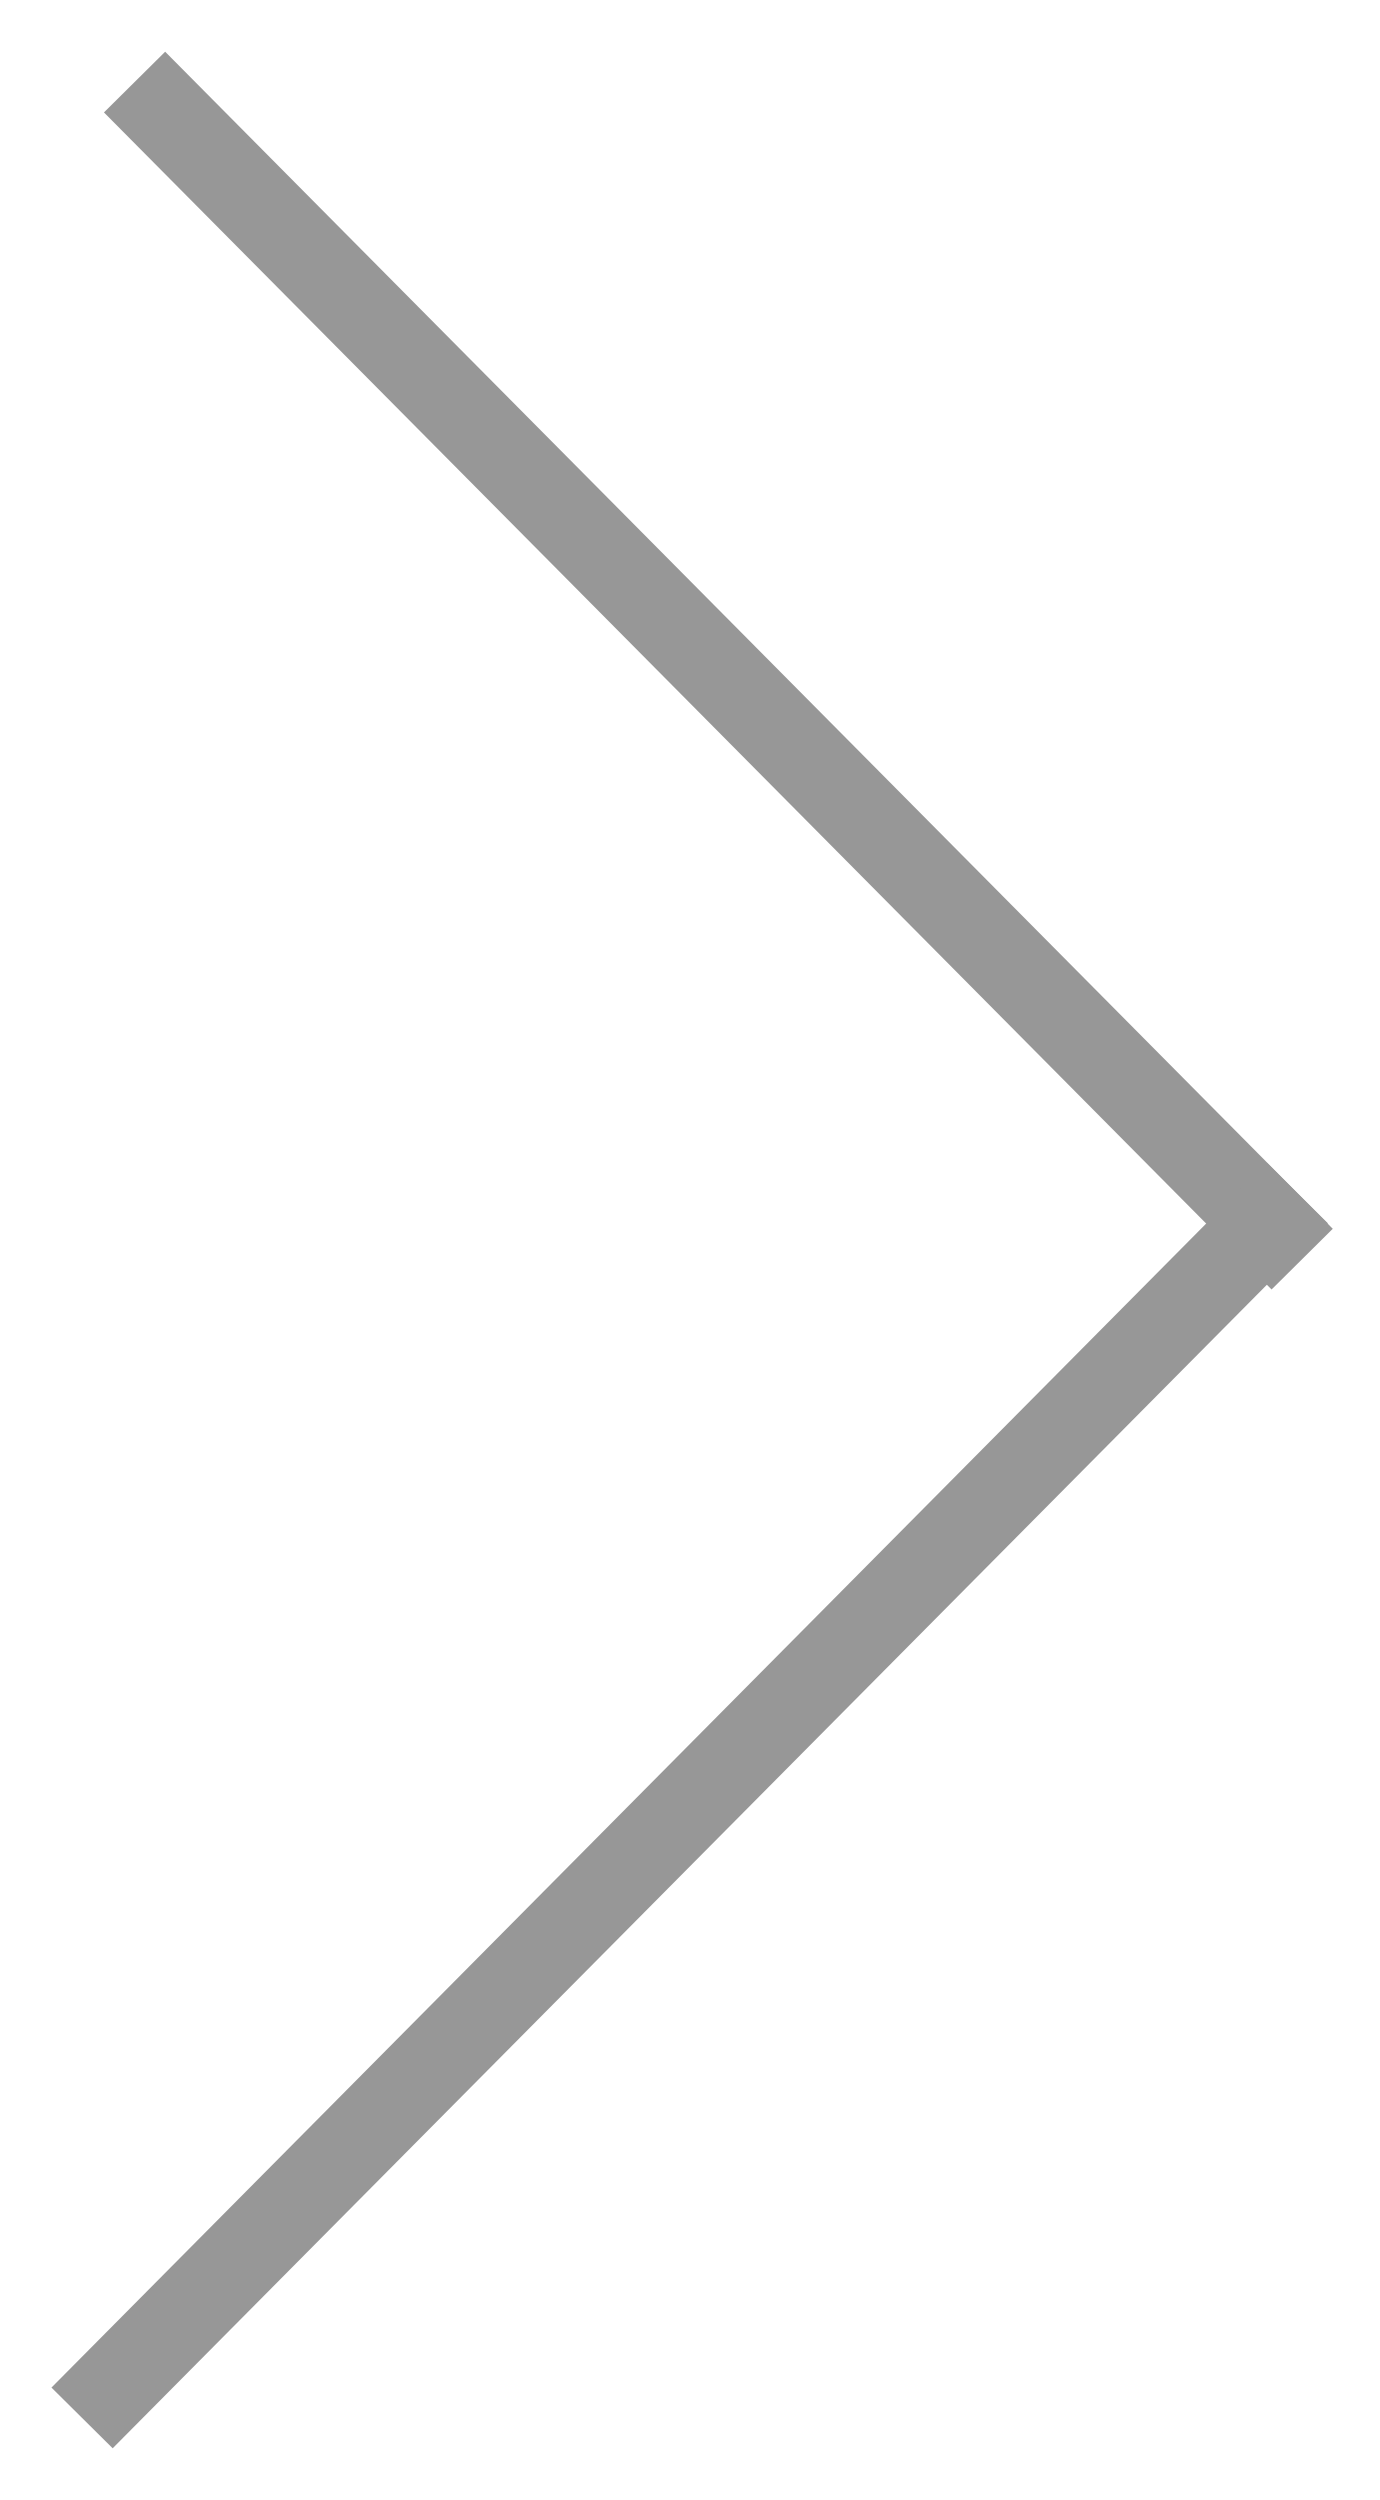
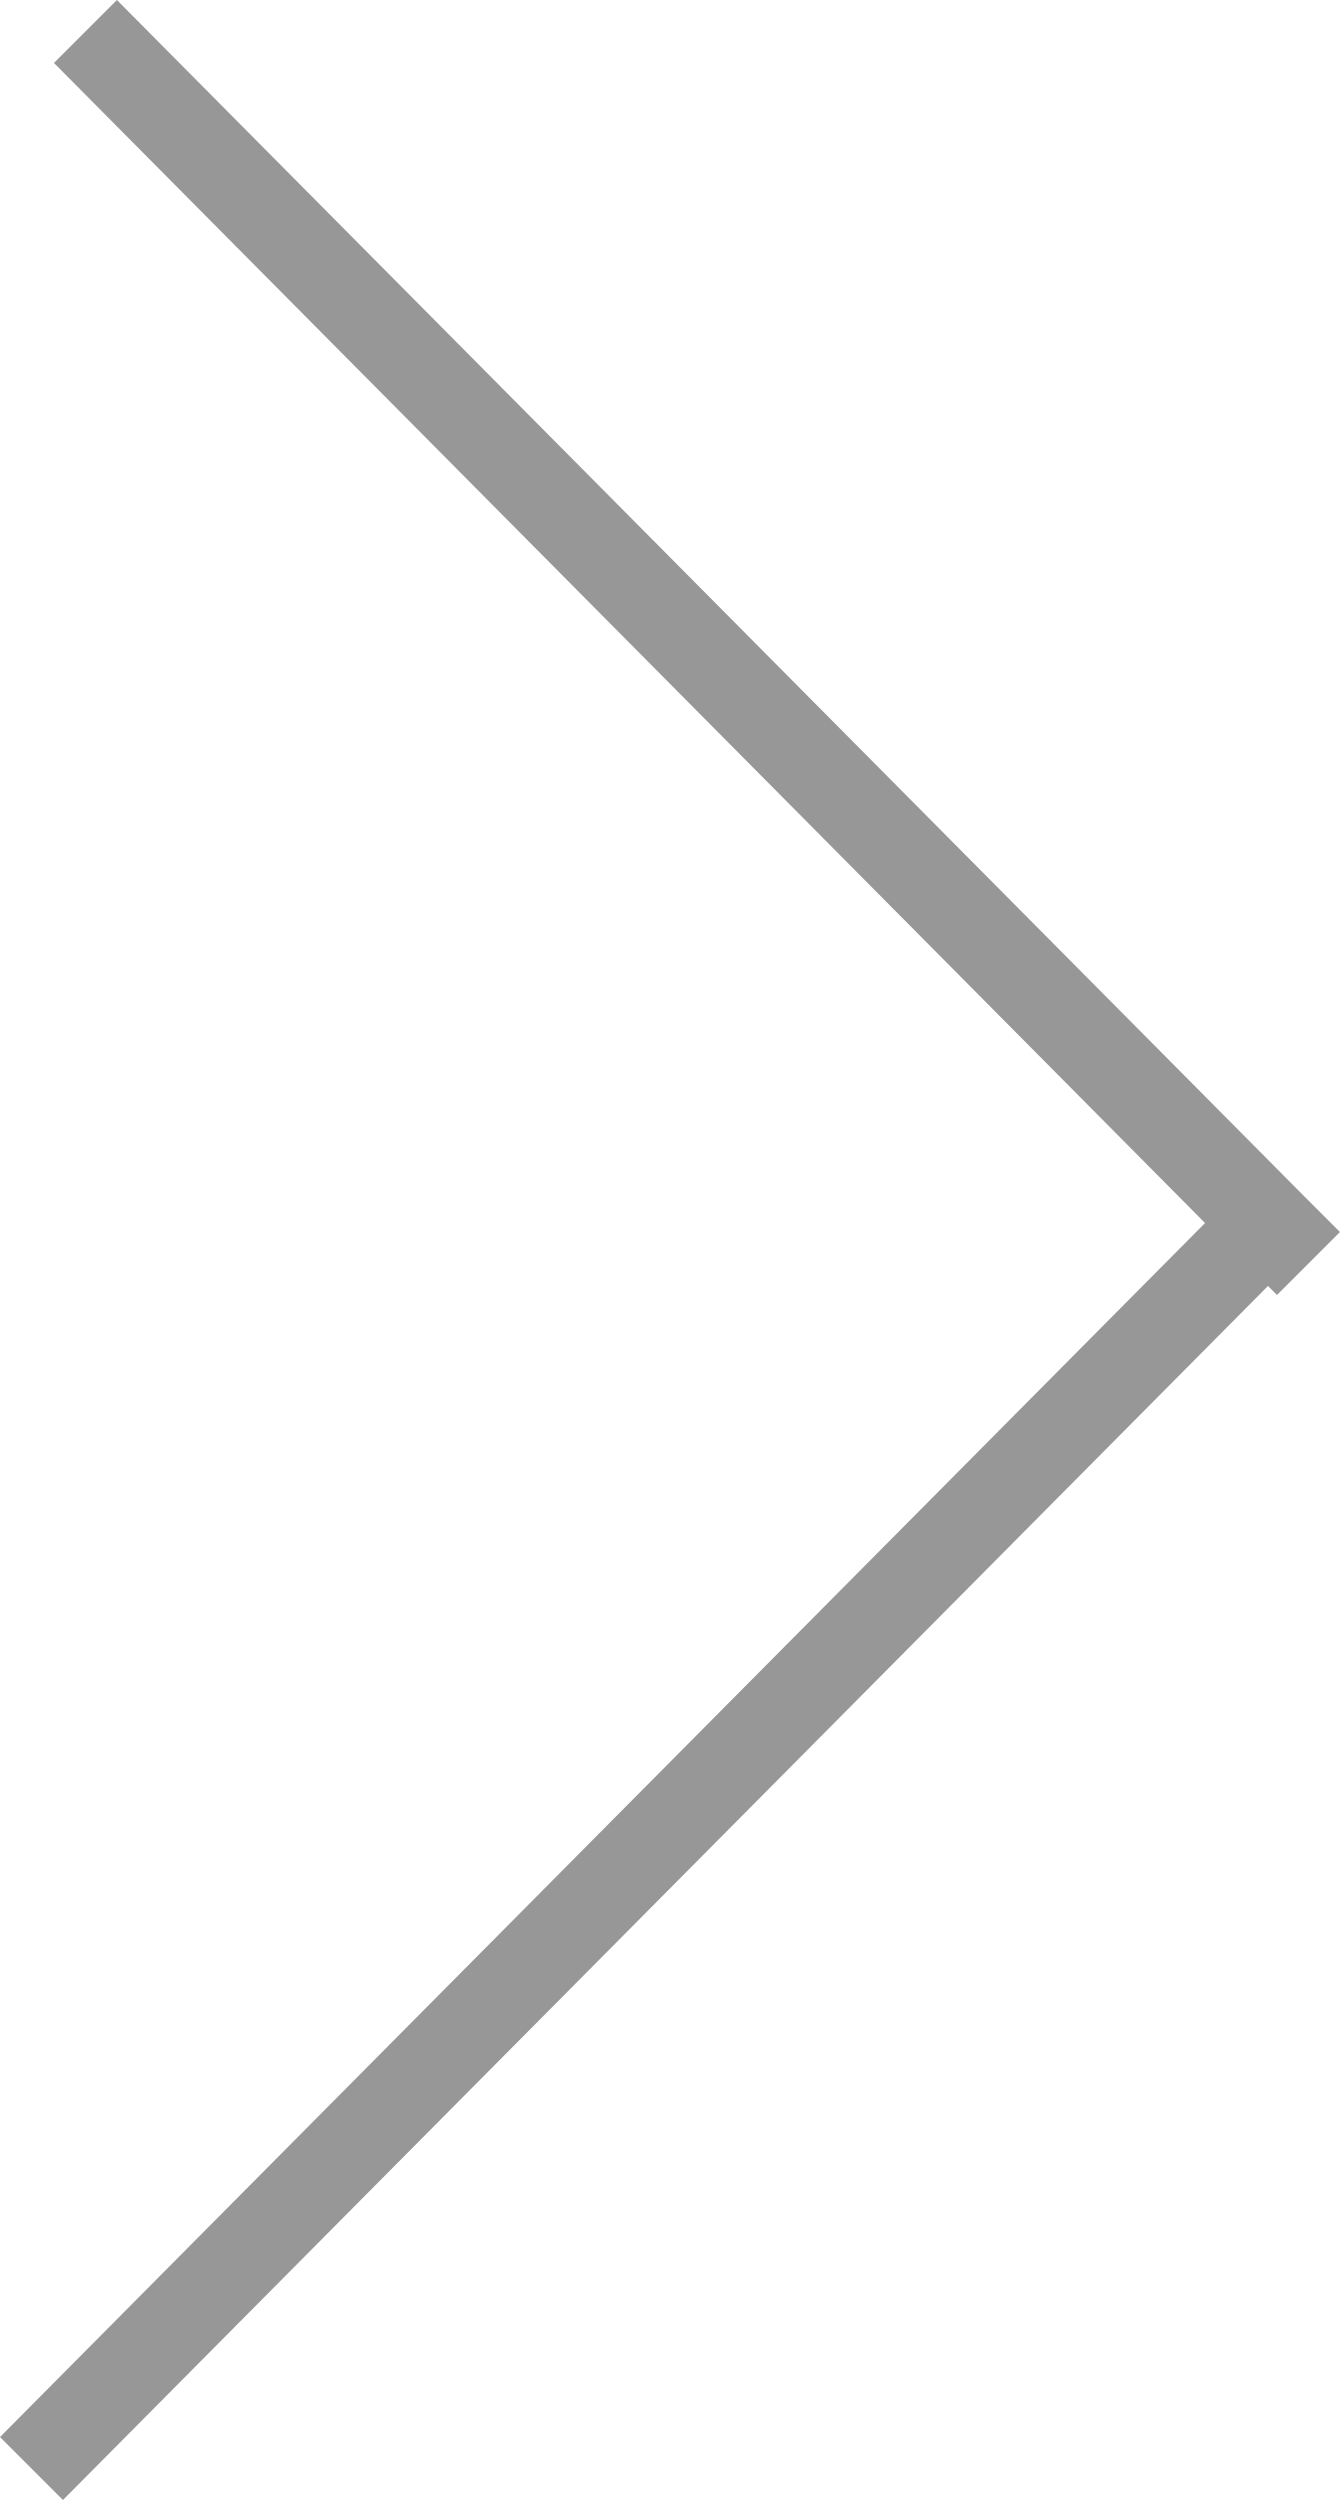
- <svg xmlns="http://www.w3.org/2000/svg" width="16px" height="29px" viewBox="1148 499 16 29" version="1.1">
-   <g id="Group-5" stroke="none" stroke-width="1" fill="none" fill-rule="evenodd" transform="translate(1149, 500)" stroke-linecap="square">
-     <path d="M0.913,0.307 L13.753,13.251" id="Line" stroke="#979797" />
-     <path d="M13.696,13.193 L0.304,26.693" id="Line" stroke="#979797" />
-   </g>
+ <svg xmlns="http://www.w3.org/2000/svg" version="1.1" id="Layer_1" x="0px" y="0px" viewBox="-11.4 7.6 14.9 27.8" style="enable-background:new -11.4 7.6 14.9 27.8;" xml:space="preserve">
+   <style type="text/css">
+ 	.st0{fill:#979797;}
+ </style>
+   <polygon class="st0" points="3.5,21.3 3.4,21.2 3.4,21.2 3.1,20.9 -10.1,7.6 -10.8,8.3 2,21.2 -11.4,34.7 -10.7,35.4 2.7,21.9   2.8,22 " />
</svg>
